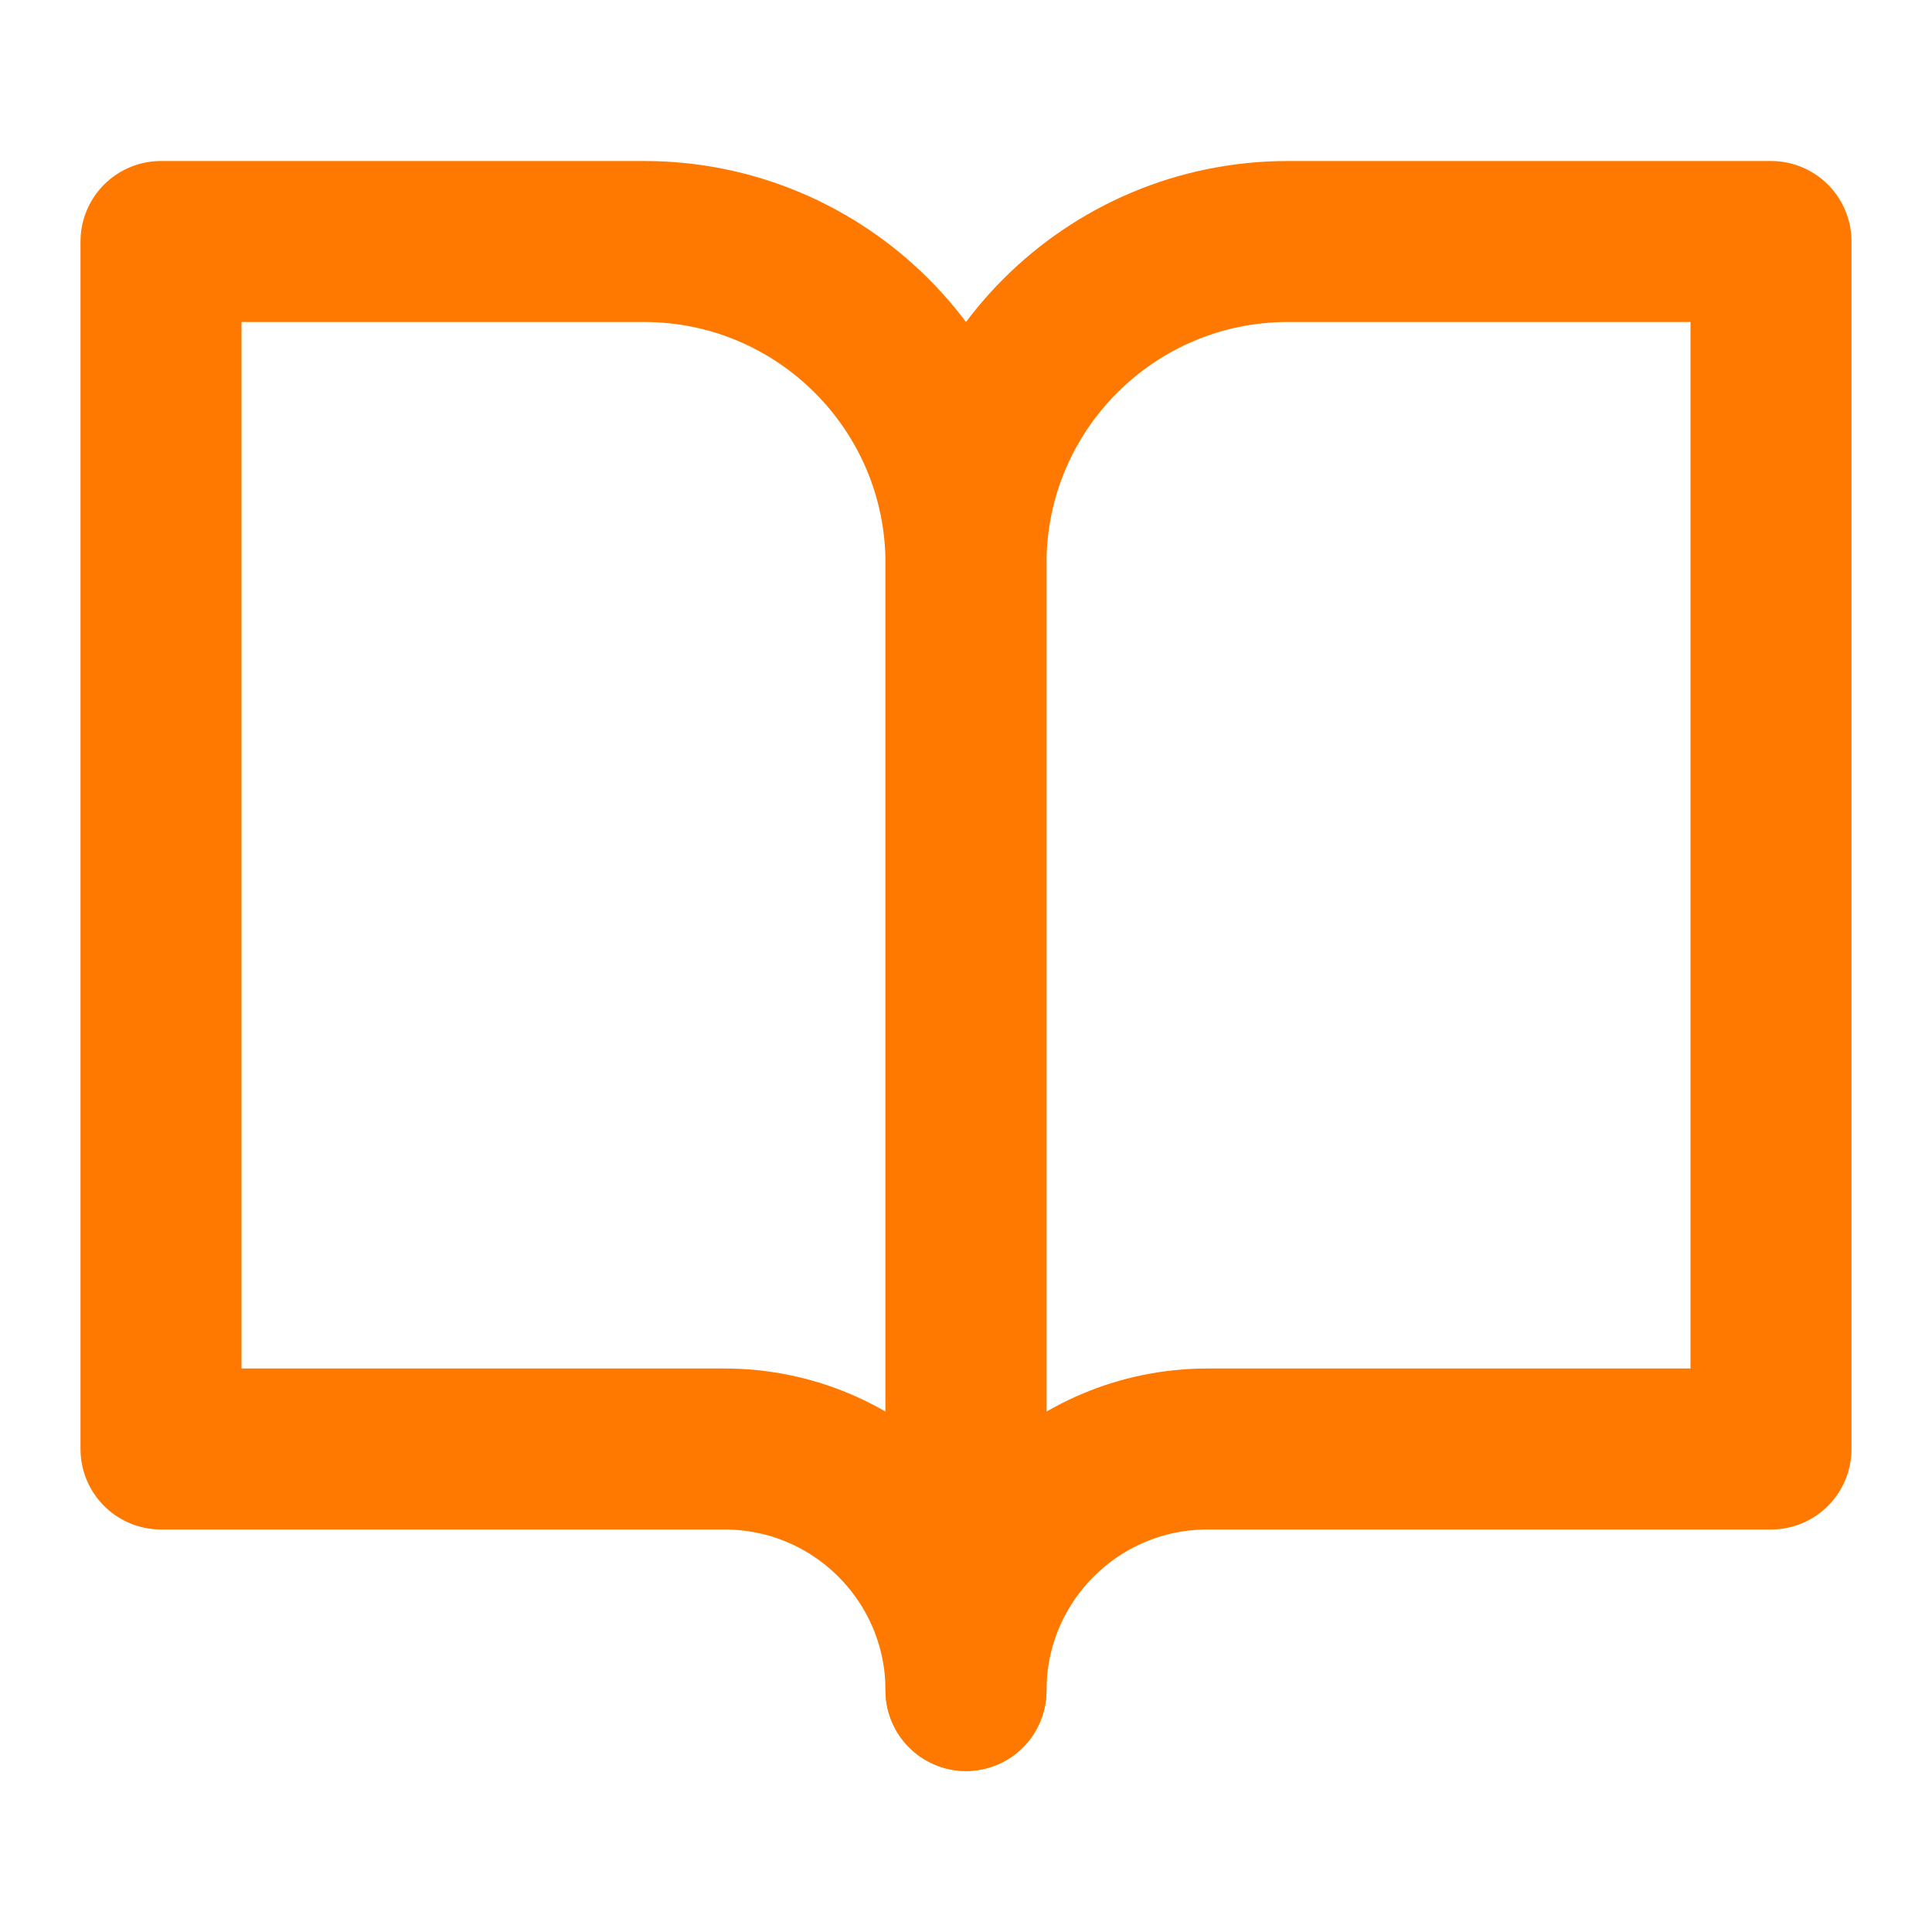
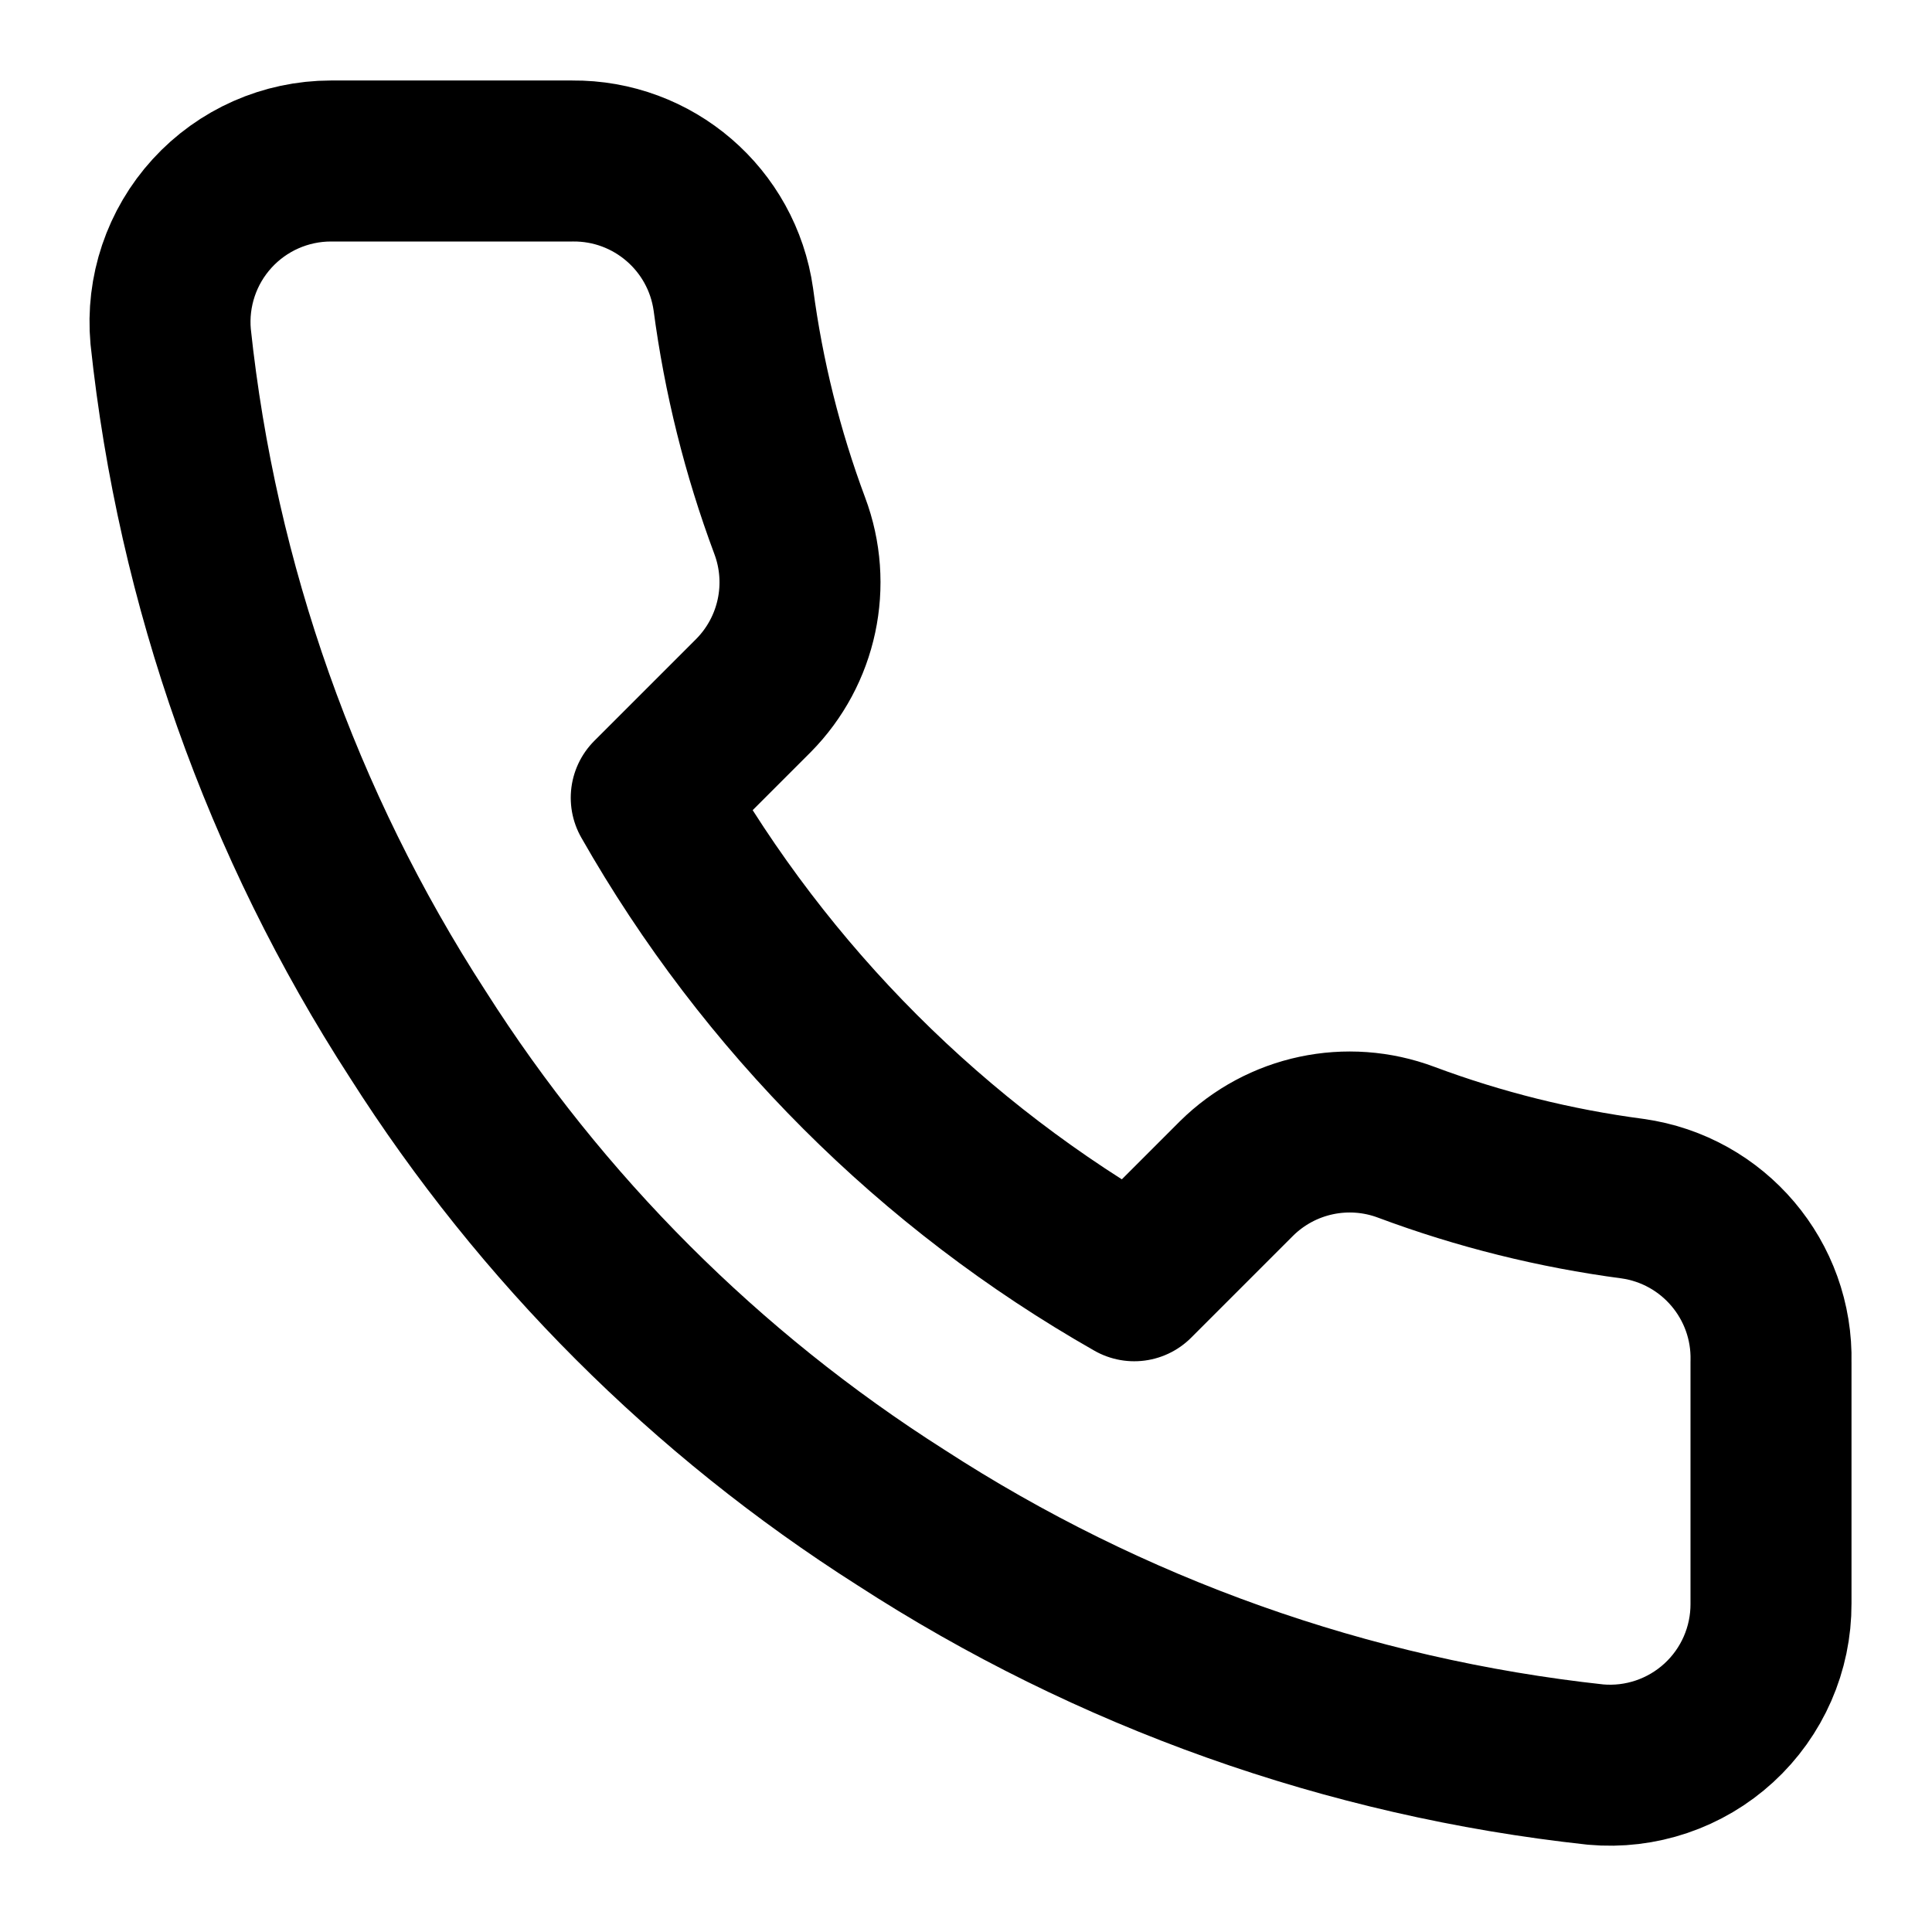
- <svg xmlns="http://www.w3.org/2000/svg" viewBox="0 0 24 24" fill="none" stroke="#FF7900" stroke-width="2" stroke-linecap="round" stroke-linejoin="round">
-   <path d="M2 3h6a4 4 0 0 1 4 4v14a3 3 0 0 0-3-3H2z" />
-   <path d="M22 3h-6a4 4 0 0 0-4 4v14a3 3 0 0 1 3-3h7z" />
+ <svg xmlns="http://www.w3.org/2000/svg" viewBox="0 0 24 24" fill="none" stroke="currentColor" stroke-width="2" stroke-linecap="round" stroke-linejoin="round">
+   <path d="M22 16.92v3a2 2 0 0 1-2.18 2 19.79 19.79 0 0 1-8.63-3.07 19.5 19.5 0 0 1-6-6 19.79 19.79 0 0 1-3.07-8.67A2 2 0 0 1 4.11 2h3a2 2 0 0 1 2 1.72 12.84 12.84 0 0 0 .7 2.81 2 2 0 0 1-.45 2.11L8.09 9.91a16 16 0 0 0 6 6l1.27-1.27a2 2 0 0 1 2.11-.45 12.84 12.84 0 0 0 2.81.7A2 2 0 0 1 22 16.92z" />
</svg>
